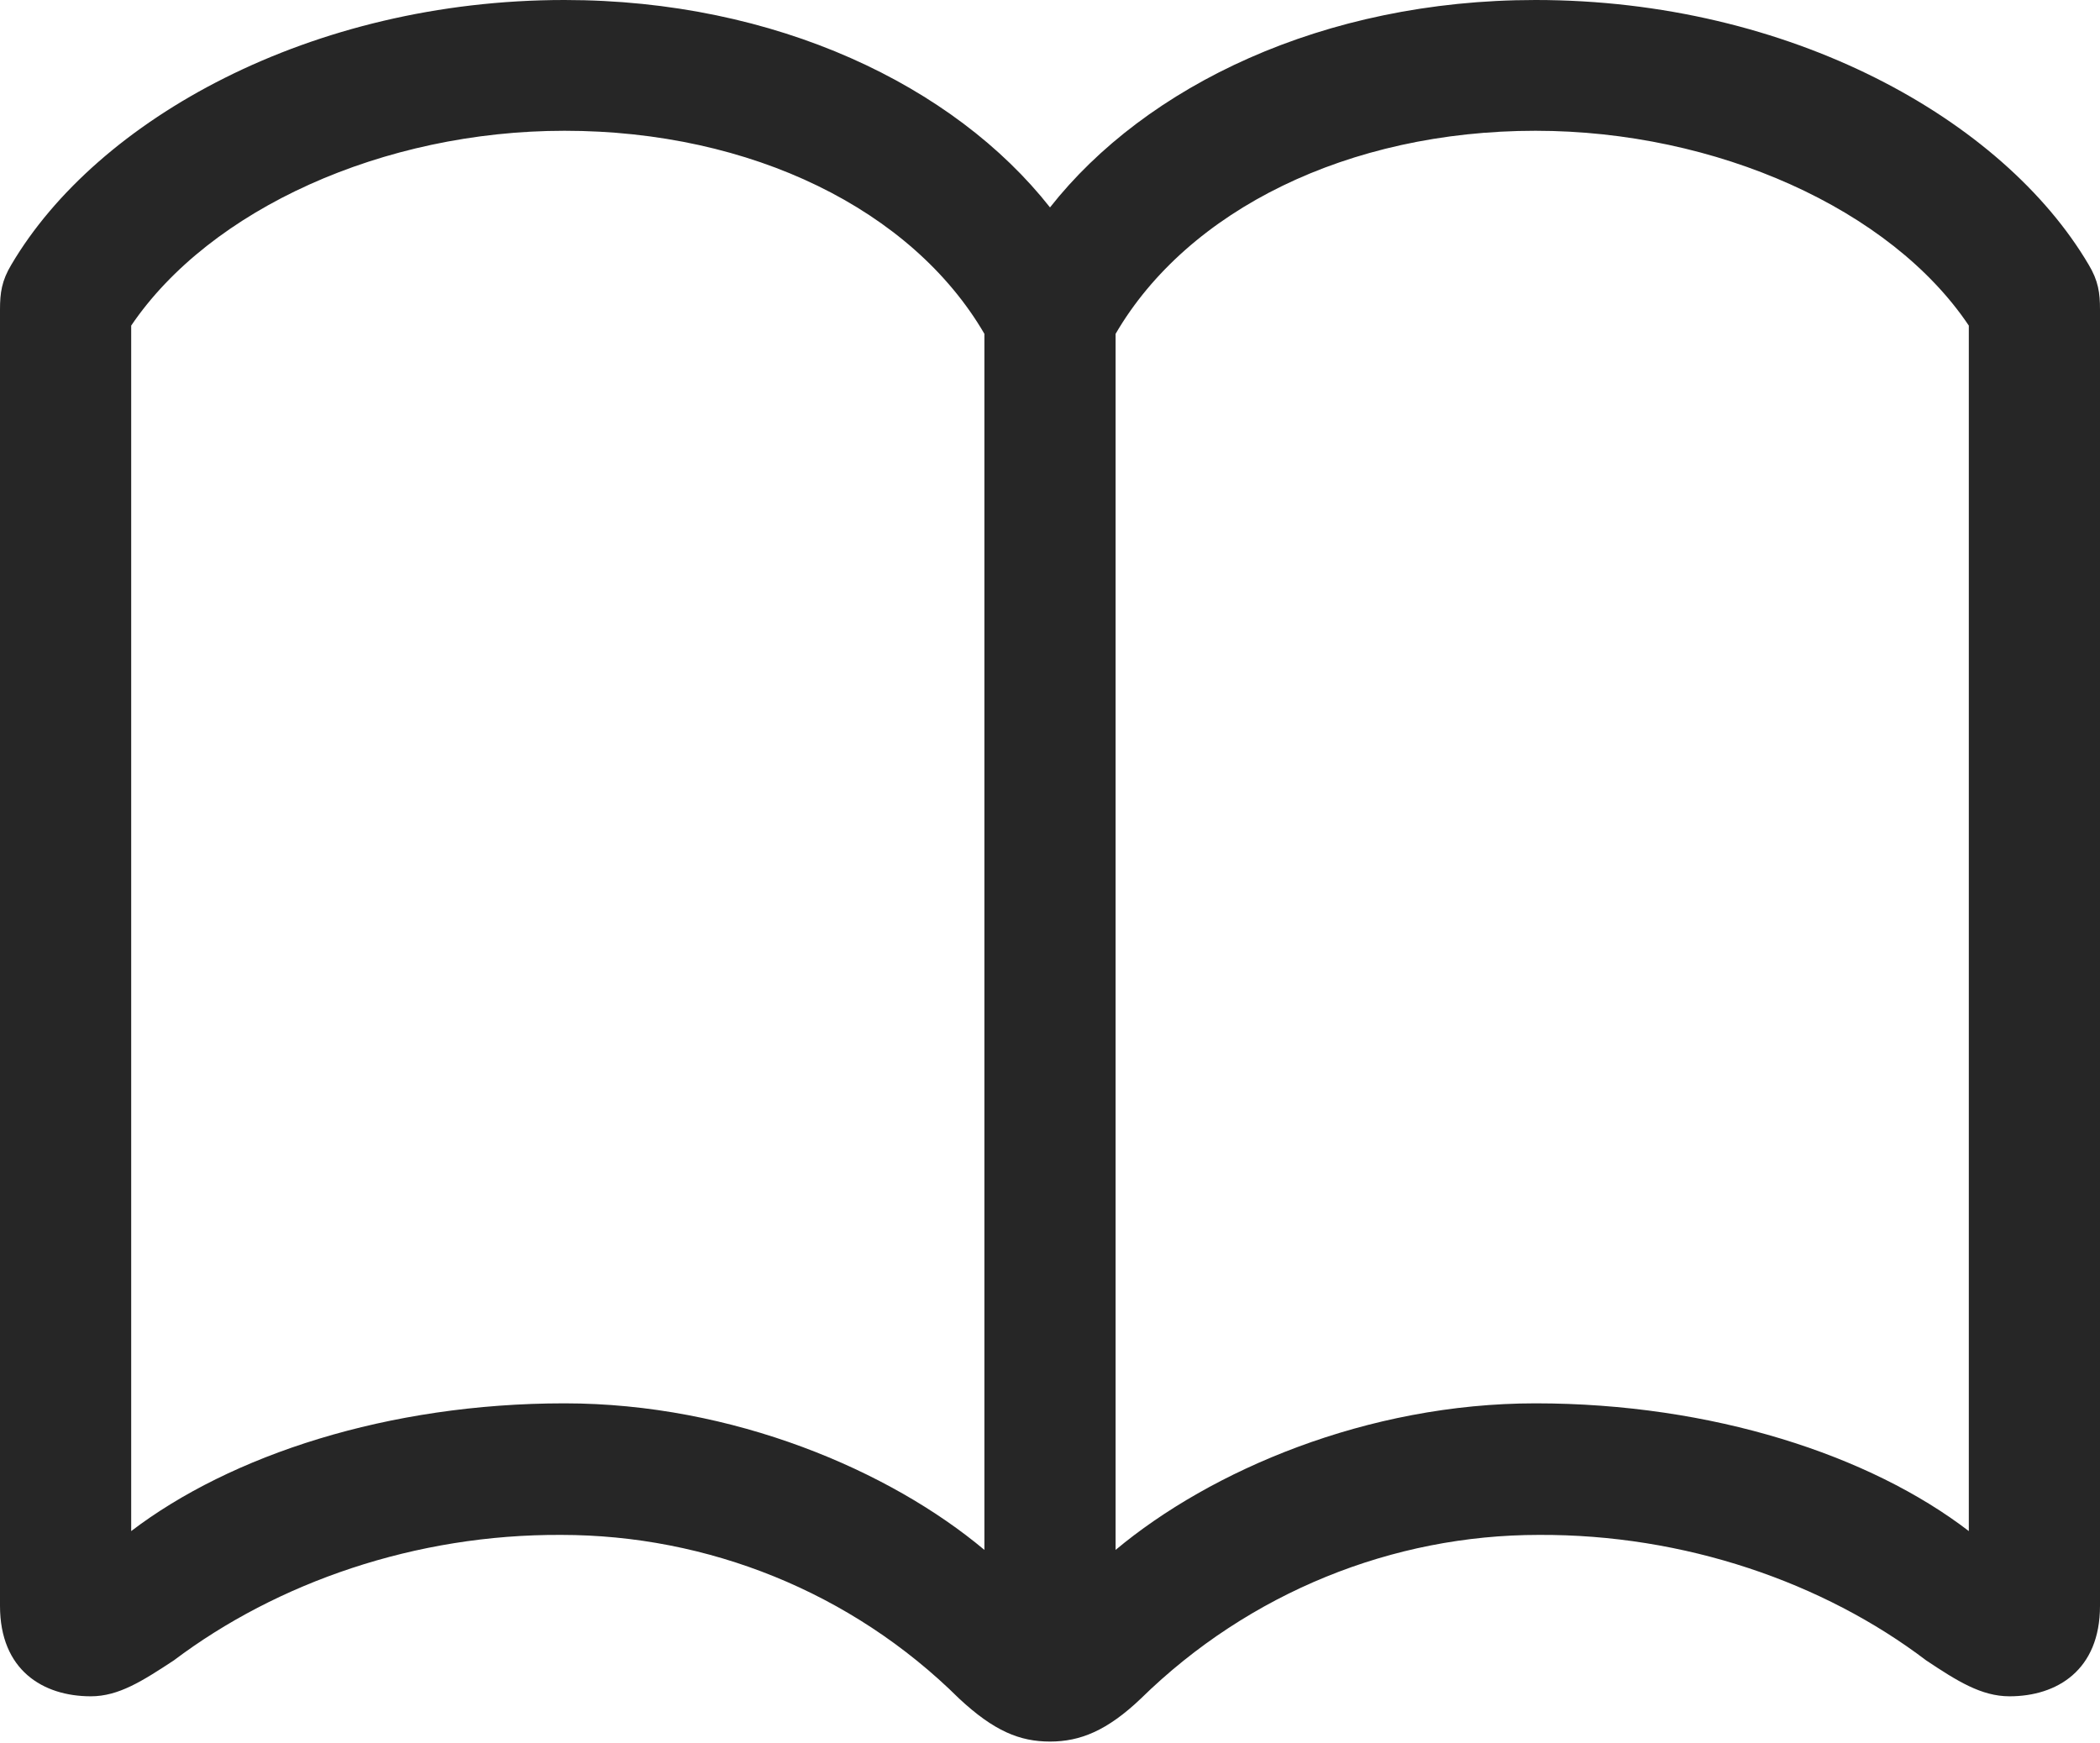
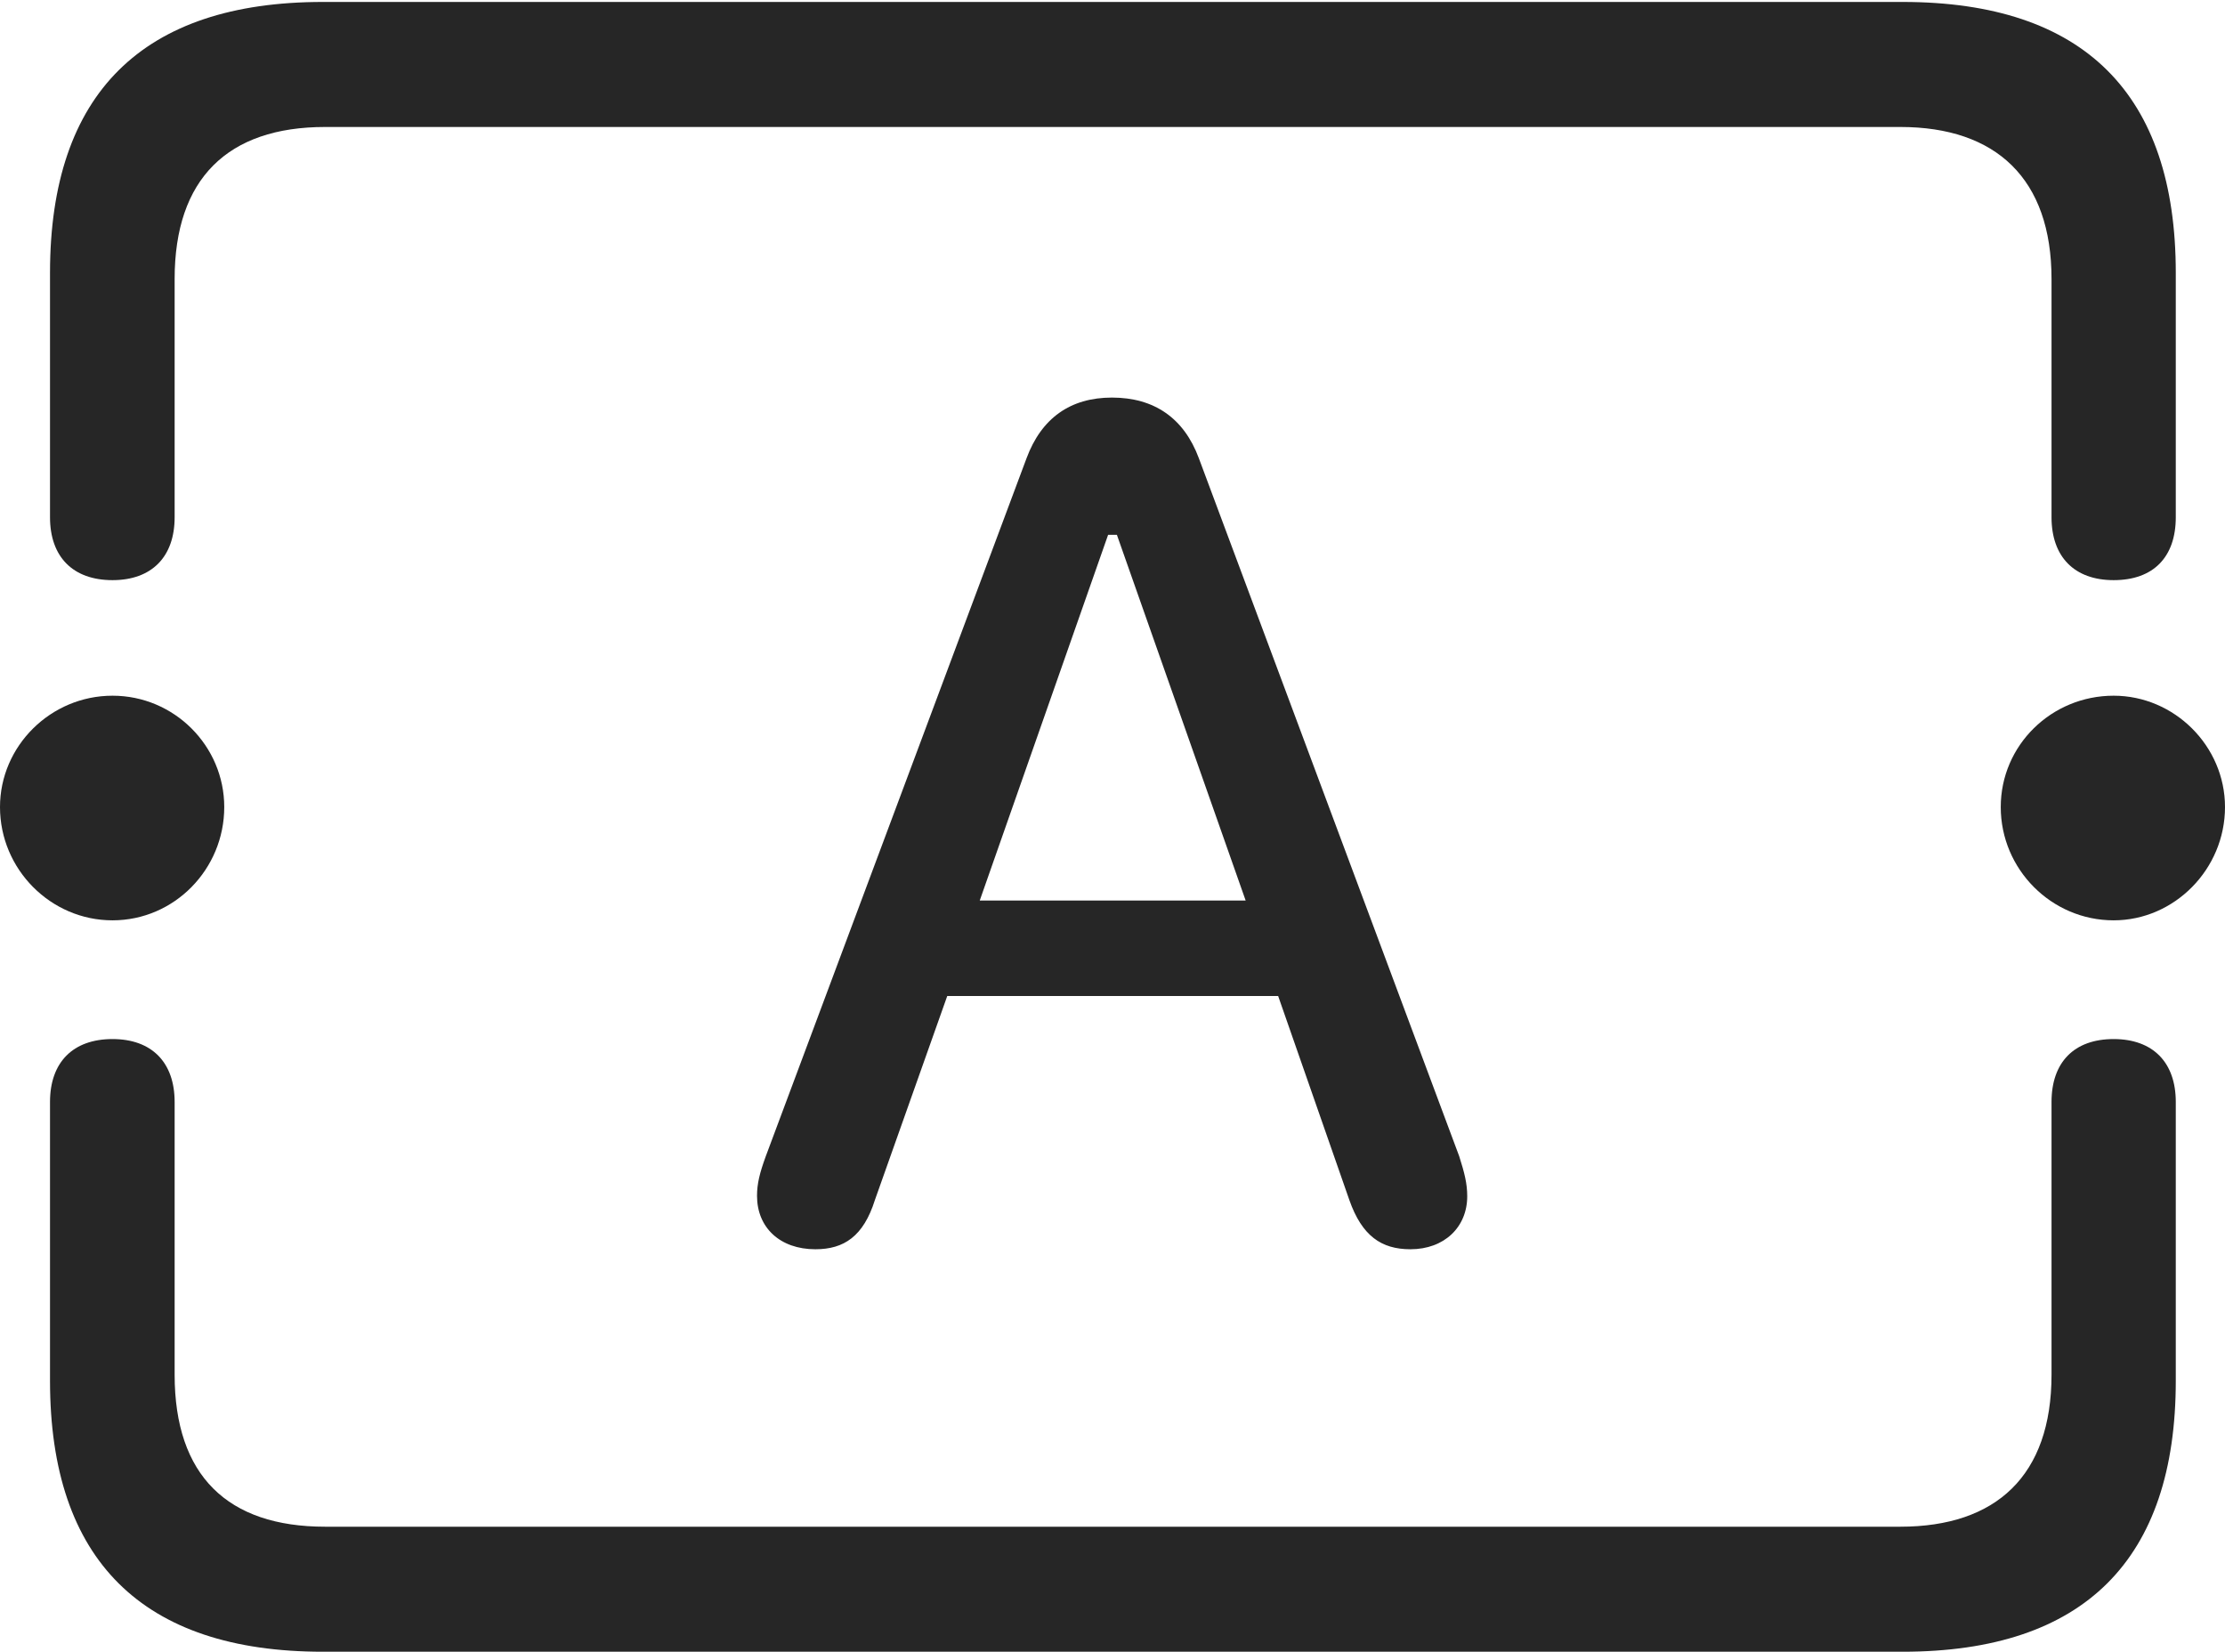
- <svg xmlns="http://www.w3.org/2000/svg" version="1.1" viewBox="0 0 1417.69 1176.5">
+ <svg xmlns="http://www.w3.org/2000/svg" version="1.1" viewBox="0 0 1585.83 1177.13">
  <g>
-     <rect height="1176.5" opacity="0" width="1417.69" x="0" y="0" />
-     <path d="M1.98952e-13 1084.11C1.98952e-13 1127.49 29.023 1145.16 61.341 1145.16C80.098 1145.16 96.129 1134.85 117.304 1120.95C187.224 1068.22 280.671 1035.66 378.932 1036.2C477.216 1036.2 574.419 1074.26 647.48 1146.66C671.074 1168.66 688.468 1175.71 708.847 1175.71C729.225 1175.71 747.443 1168.37 770.213 1146.66C843.557 1074.83 940.477 1036.2 1038.76 1036.2C1137.02 1035.66 1231.01 1068.22 1300.39 1120.95C1321.28 1134.85 1337.59 1145.16 1356.61 1145.16C1388.67 1145.16 1417.69 1127.49 1417.69 1084.11L1417.69 209.034C1417.69 197.762 1416.59 189.58 1410 178.617C1352.07 80.442 1208.32 1.13687e-13 1036.6 1.13687e-13C893.437 1.13687e-13 773.594 57.776 708.847 140.025C644.099 57.776 523.973 1.13687e-13 381.094 1.13687e-13C209.914 1.13687e-13 65.623 80.442 7.695 178.617C1.107 189.58 1.98952e-13 197.762 1.98952e-13 209.034ZM88.564 1033.62L88.564 219.814C141.861 141.116 258.724 88.281 381.094 88.281C507.581 88.281 615.795 141.656 664.565 225.374L664.565 1046.33C600.693 992.753 494.845 947.378 381.094 947.378C261.809 947.378 155.73 982.431 88.564 1033.62ZM753.129 1046.33L753.129 225.374C801.898 141.656 910.369 88.281 1036.6 88.281C1158.69 88.281 1276.37 141.116 1329.13 219.814L1329.13 1033.62C1262.5 982.431 1155.88 947.378 1036.6 947.378C922.848 947.378 817.257 992.753 753.129 1046.33Z" fill="black" fill-opacity="0.85" />
+     <rect height="1177.13" opacity="0" width="1585.83" x="0" y="0" />
+     <path d="M230.062 1177.13L1356.05 1177.13C1485.54 1177.13 1550.75 1111.36 1550.75 984.052L1550.75 785.324C1550.75 757.098 1534.44 740.501 1506.47 740.501C1478.24 740.501 1462.19 757.098 1462.19 785.324L1462.19 979.704C1462.19 1051.64 1422.76 1088.03 1354.4 1088.03L231.709 1088.03C162.221 1088.03 124.467 1051.64 124.467 979.704L124.467 785.324C124.467 757.098 108.154 740.501 80.185 740.501C51.959 740.501 35.645 757.098 35.645 785.324L35.645 984.052C35.645 1111.92 101.652 1177.13 230.062 1177.13ZM230.062 1.39C101.652 1.39 35.645 66.599 35.645 194.468L35.645 368.627C35.645 396.853 51.959 413.449 80.185 413.449C108.154 413.449 124.467 396.853 124.467 368.627L124.467 198.817C124.467 127.426 162.221 90.495 231.709 90.495L1354.4 90.495C1422.76 90.495 1462.19 127.426 1462.19 198.817L1462.19 368.627C1462.19 396.853 1478.5 413.449 1506.47 413.449C1534.98 413.449 1550.75 396.853 1550.75 368.627L1550.75 194.468C1550.75 67.165 1485.54 1.39 1356.05 1.39ZM80.185 655.886C124.24 655.886 159.829 619.499 159.829 575.161C159.829 531.646 124.24 495.799 80.185 495.799C36.13 495.799 1.98952e-13 531.646 1.98952e-13 575.161C1.98952e-13 619.499 36.13 655.886 80.185 655.886ZM1506.47 655.886C1549.7 655.886 1585.83 619.499 1585.83 575.161C1585.83 531.646 1549.7 495.799 1506.47 495.799C1462.13 495.799 1426 531.105 1426 575.161C1426 619.499 1462.13 655.886 1506.47 655.886Z" fill="black" fill-opacity="0.85" />
+     <path d="M581.16 890.3C601.565 890.3 615.408 881.063 623.564 855.229L675.139 709.797L910.974 709.797L961.726 855.229C970.706 880.779 984.548 890.3 1005.24 890.3C1029.42 890.3 1045.74 874.527 1045.74 852.527C1045.74 843.547 1043.83 835.957 1040.02 823.992L854.449 326.538C843.848 298.003 822.672 283.336 792.516 283.336C762.9 283.336 742.265 298.003 731.664 326.538L545.806 823.992C541.457 835.957 539.553 843.547 539.553 852.244C539.553 874.81 555.867 890.3 581.16 890.3ZM698.298 641.764L789.789 381.142L796.041 381.142L887.815 641.764Z" fill="black" fill-opacity="0.85" />
  </g>
</svg>
